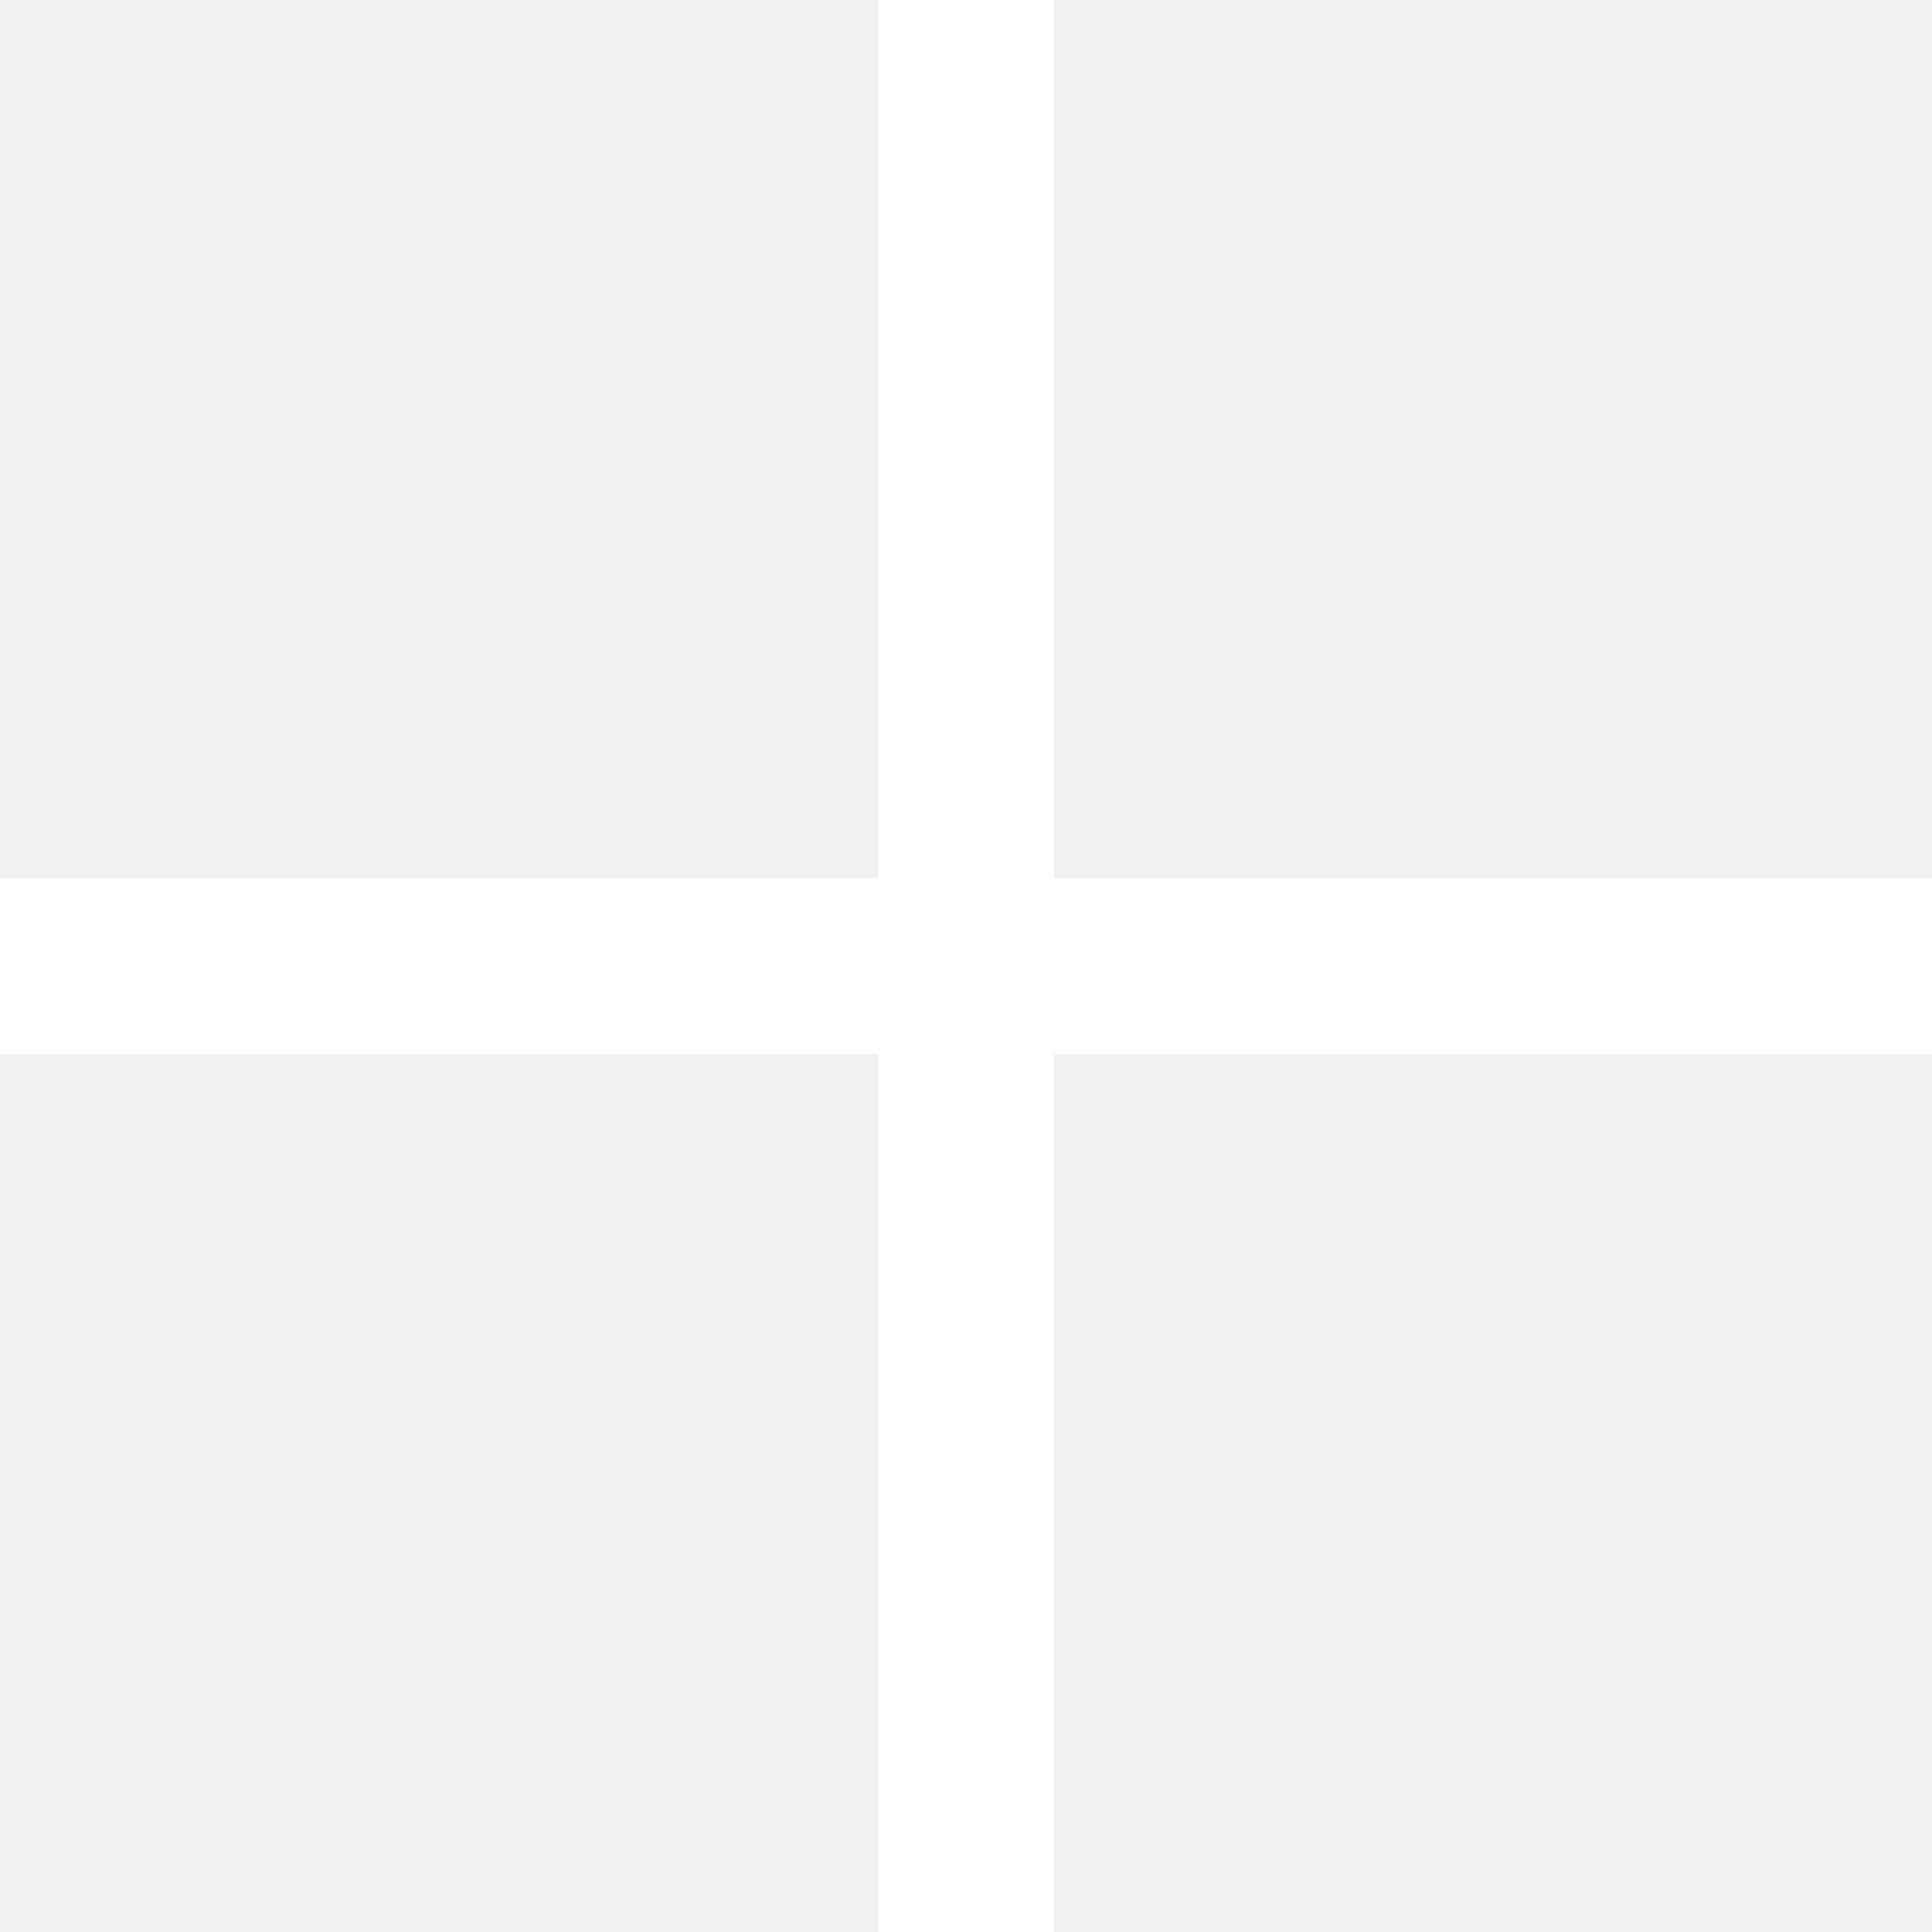
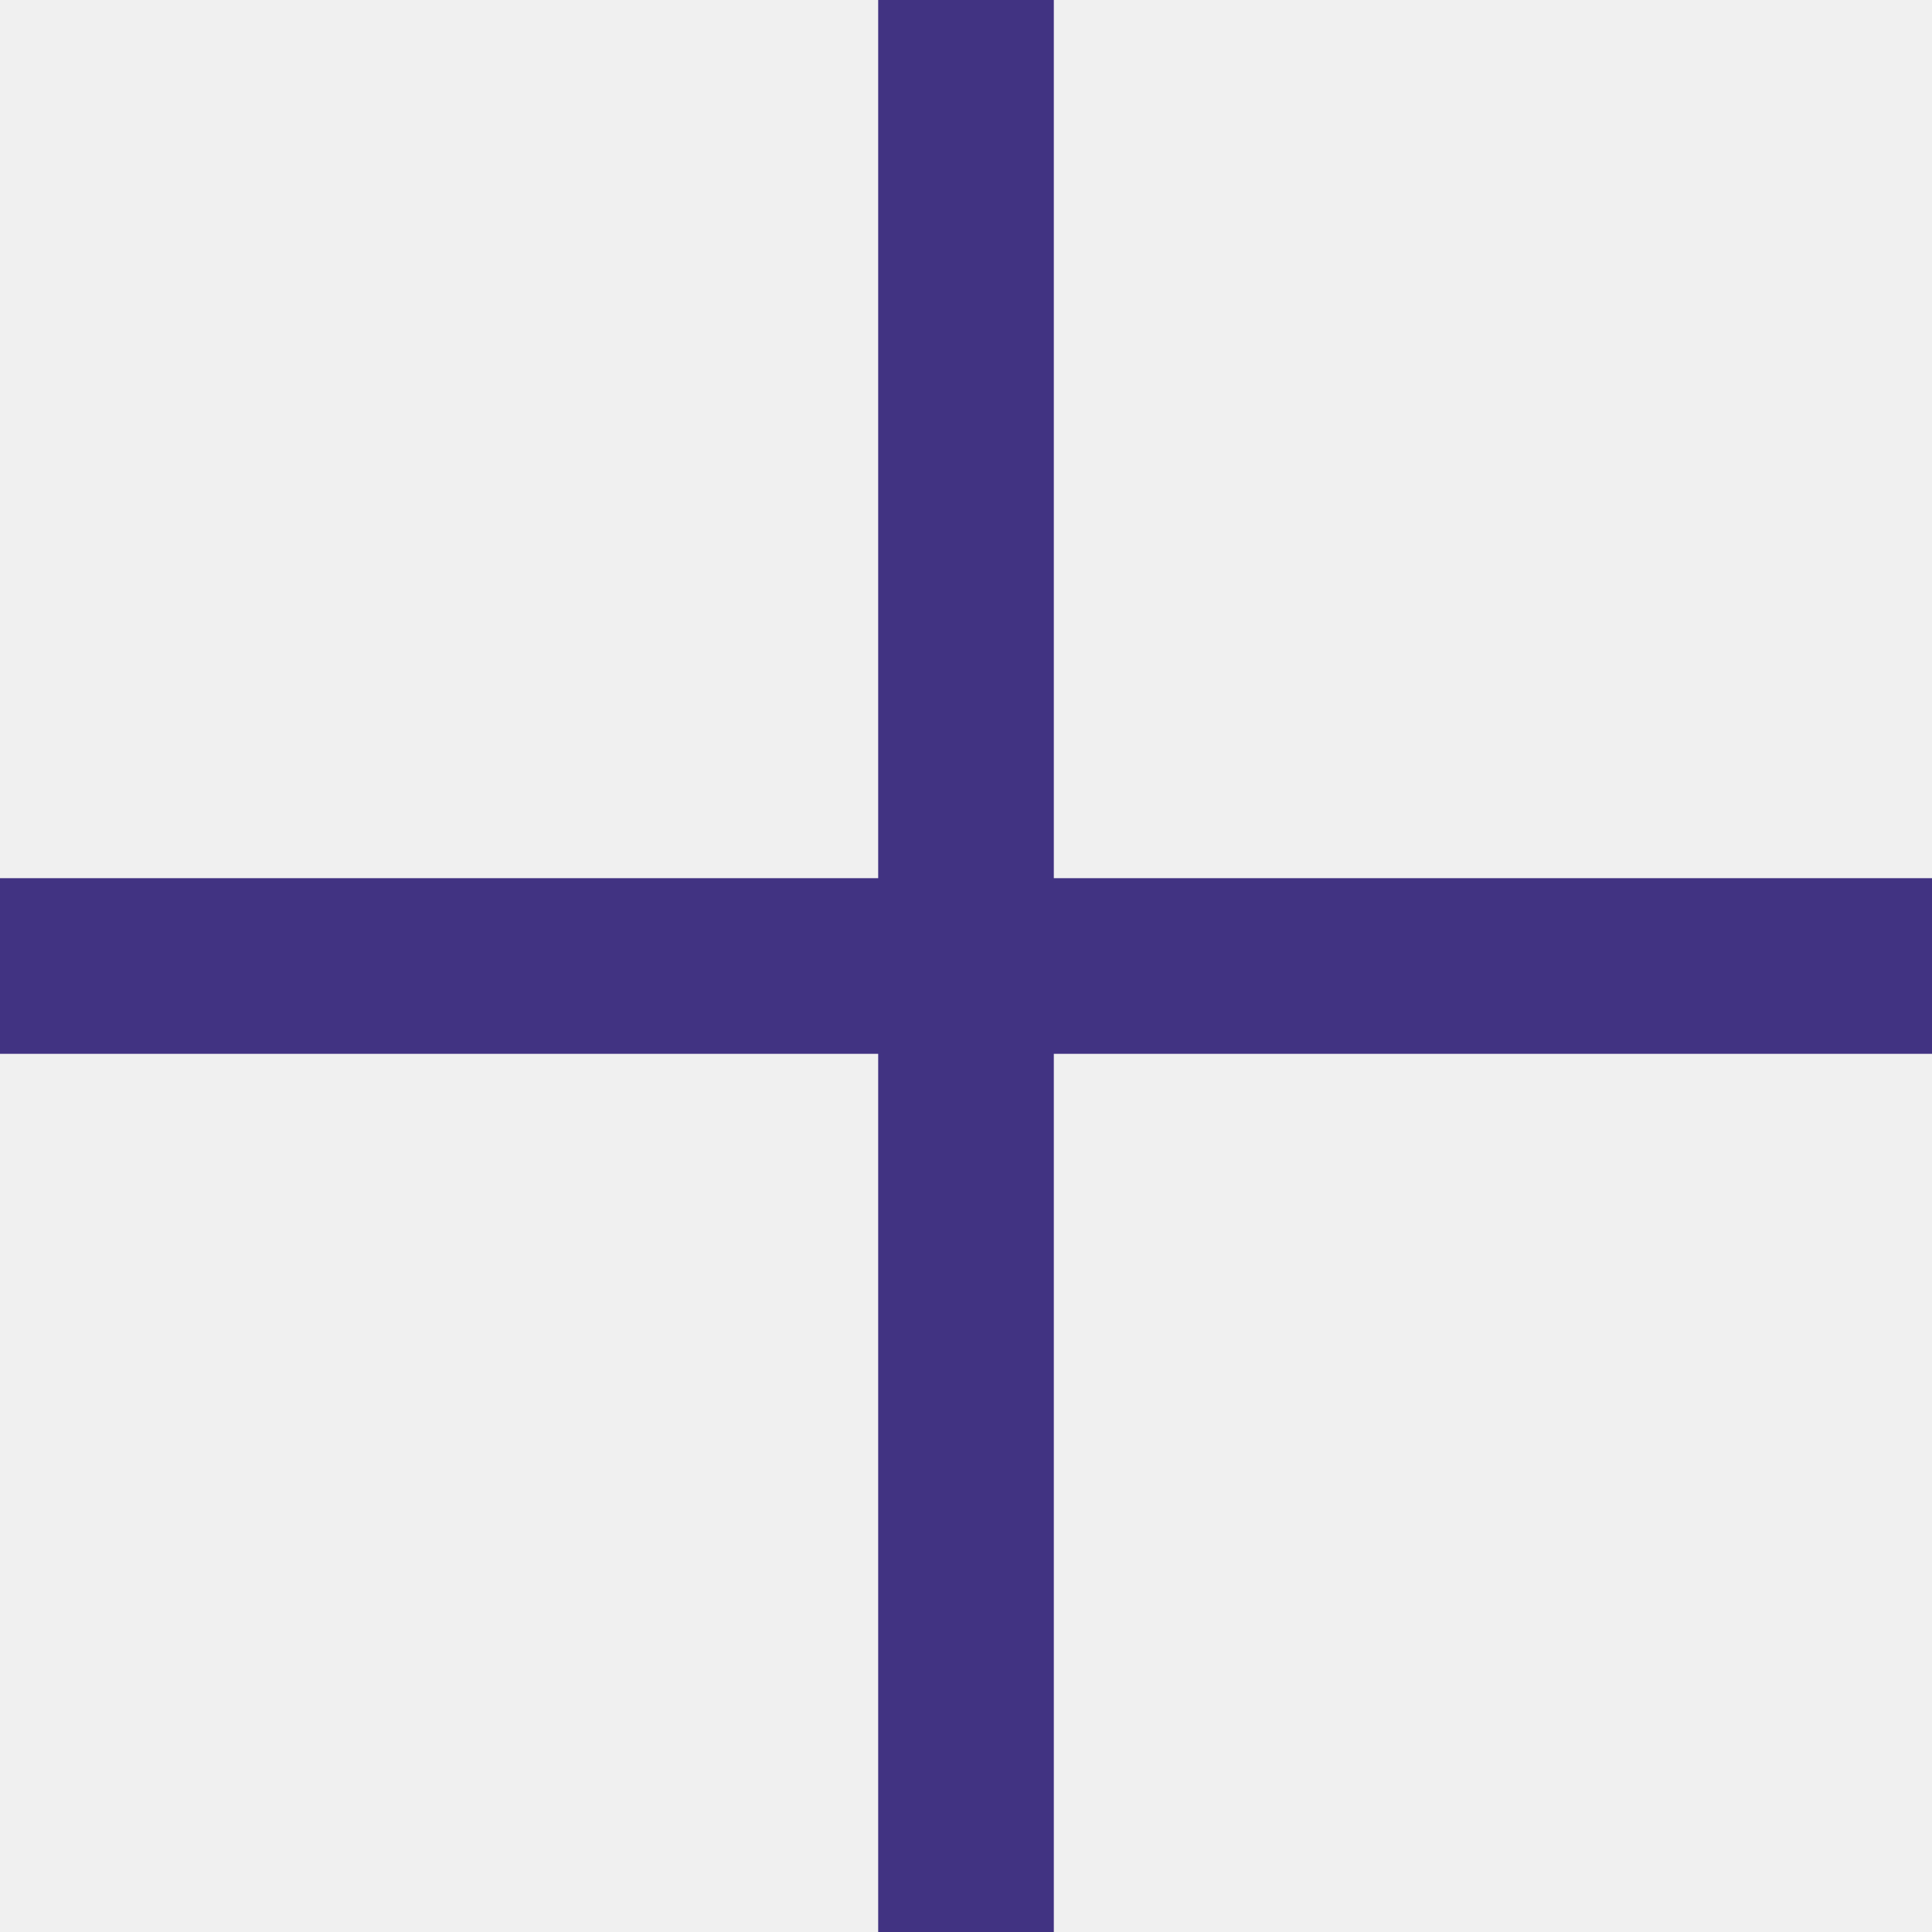
<svg xmlns="http://www.w3.org/2000/svg" width="22" height="22" viewBox="0 0 22 22" fill="none">
-   <path d="M11 1V21" stroke="white" stroke-width="2" stroke-linecap="square" />
-   <path d="M21 11H1" stroke="white" stroke-width="2" stroke-linecap="square" />
+   <path d="M11 1V21" stroke="#413382" stroke-width="2" stroke-linecap="square" />
+   <path d="M21 11H1" stroke="#413382" stroke-width="2" stroke-linecap="square" />
</svg>
